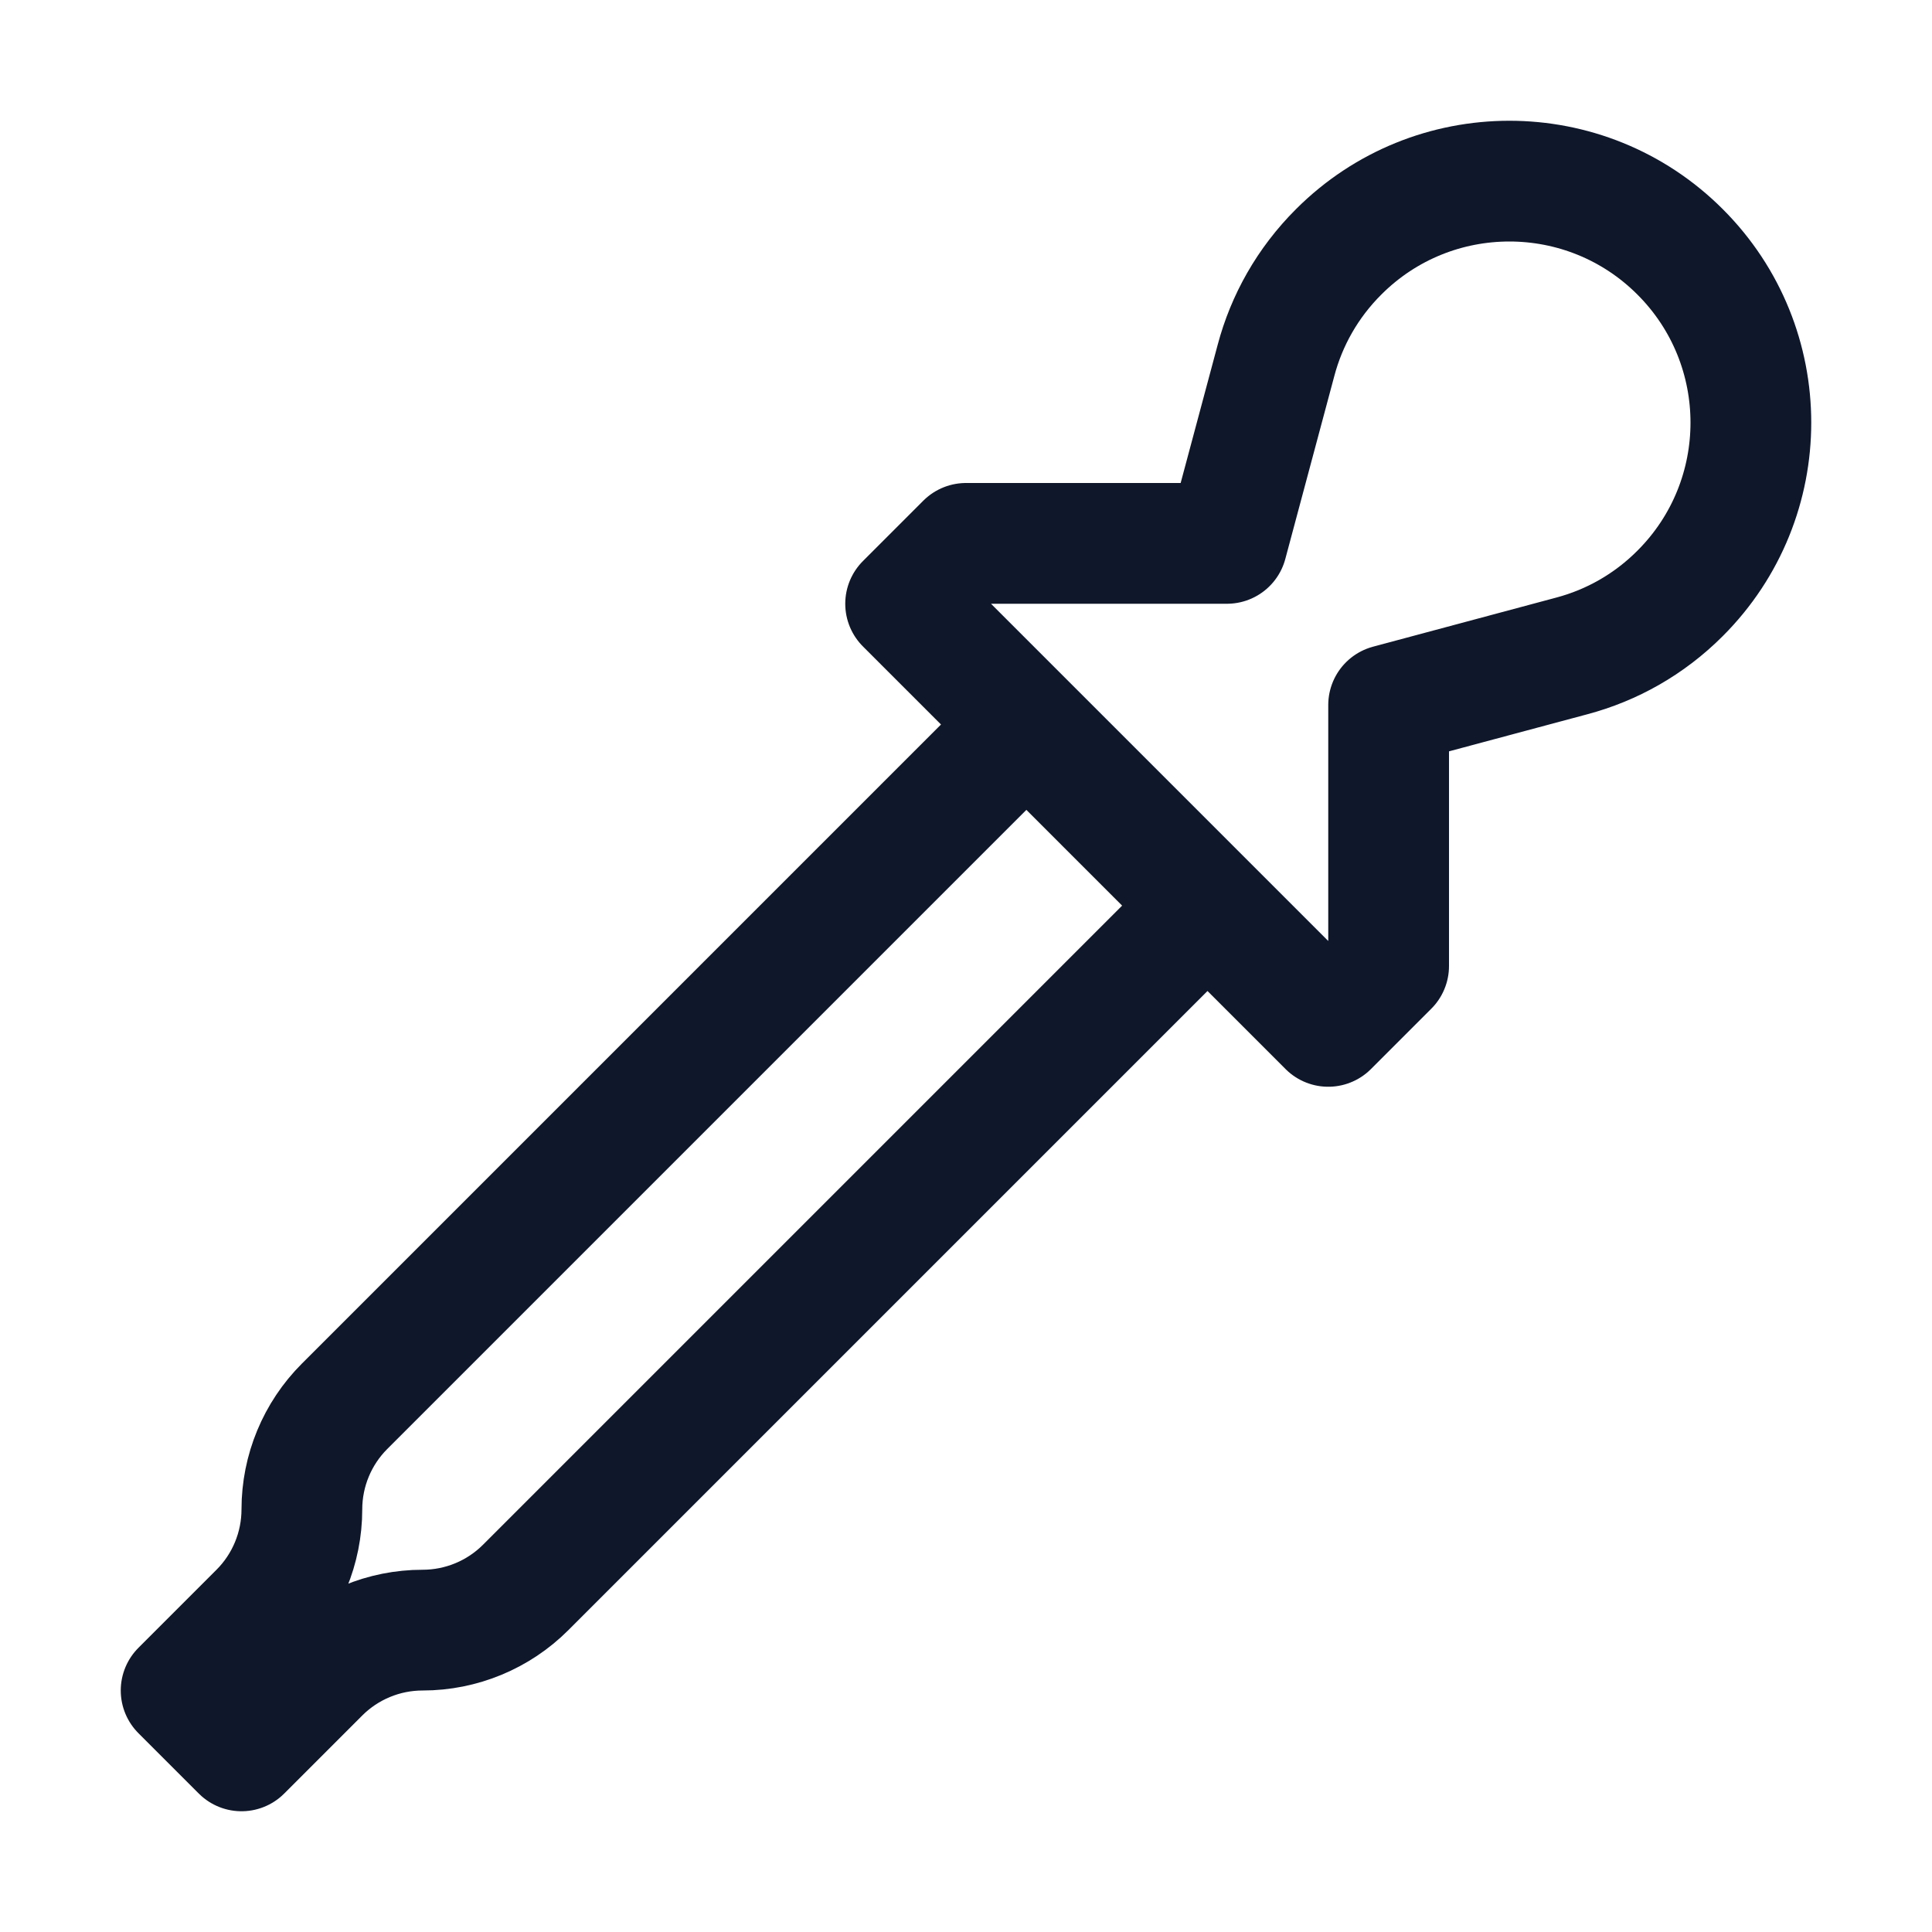
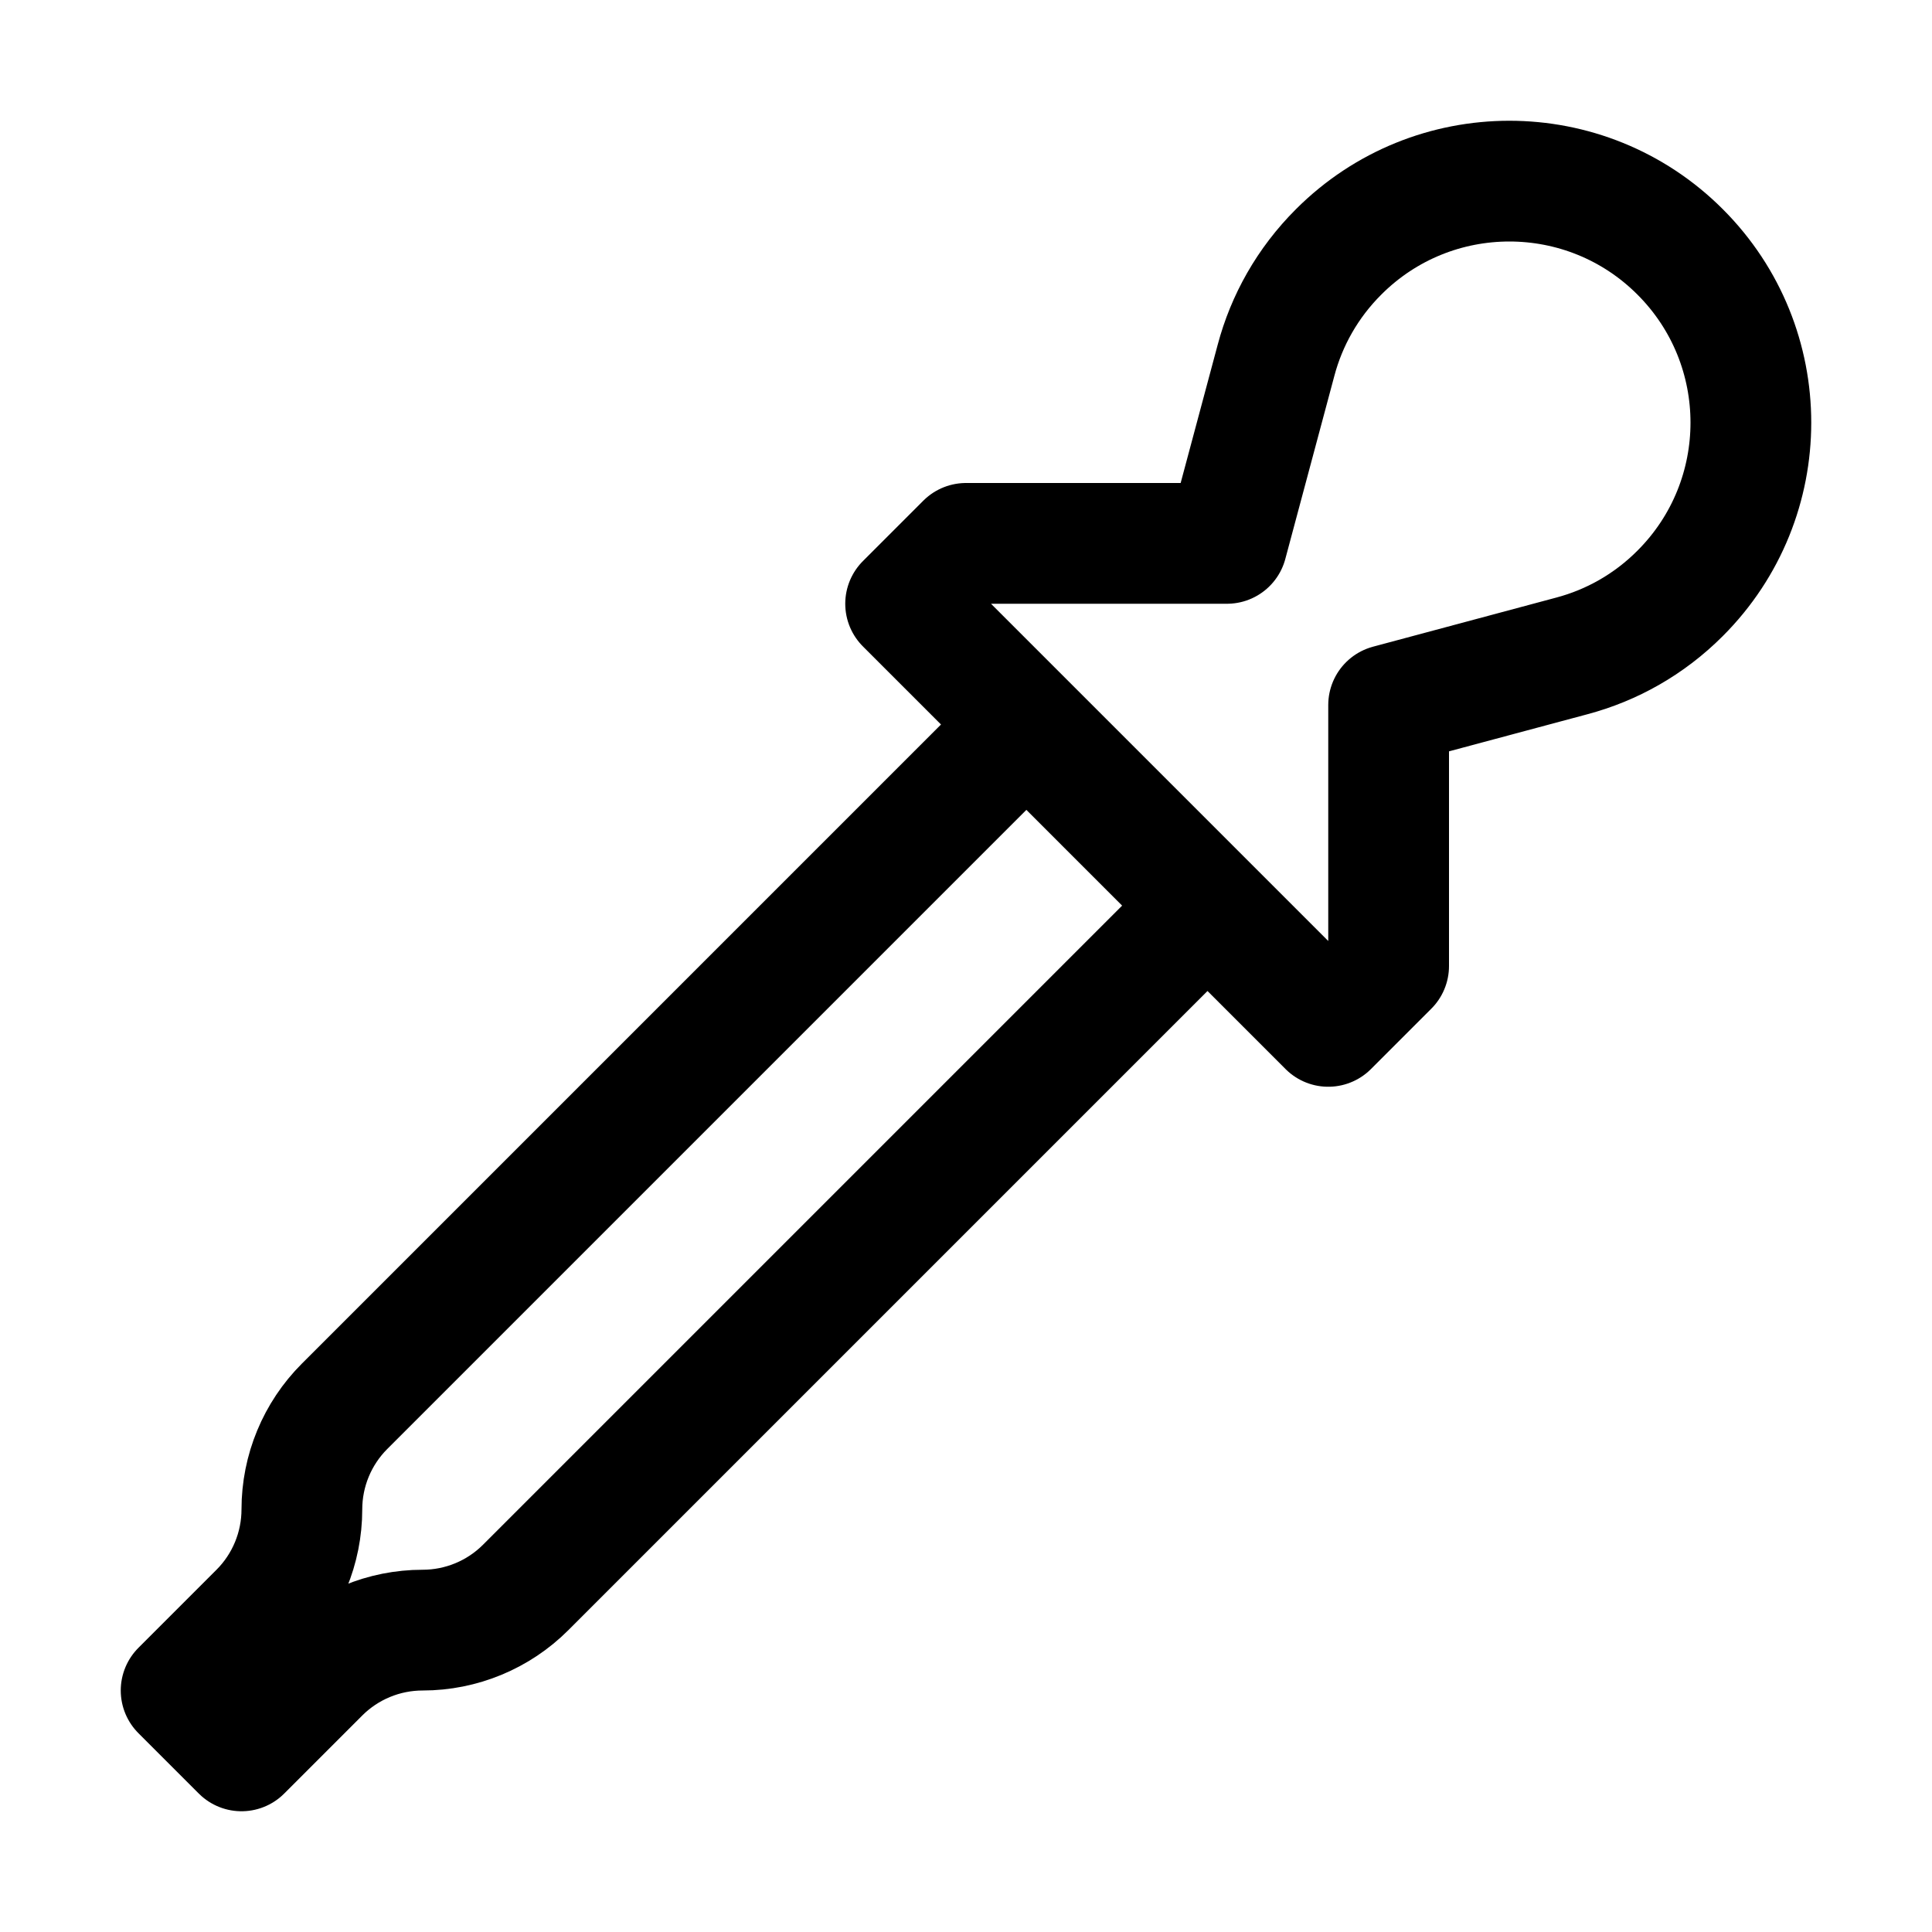
<svg xmlns="http://www.w3.org/2000/svg" width="24" height="24" viewBox="0 0 24 24" fill="none">
-   <path d="M15 11.25L16.5 12.75L17.25 12V8.758L19.526 8.148C20.019 8.017 20.485 7.758 20.871 7.371C22.043 6.2 22.043 4.3 20.871 3.129C19.7 1.957 17.8 1.957 16.629 3.129C16.242 3.515 15.983 3.981 15.852 4.473L15.242 6.75H12L11.25 7.5L12.75 9M15 11.25L6.53 19.72C6.191 20.059 5.73 20.25 5.25 20.25C4.77 20.25 4.309 20.441 3.97 20.78L3 21.75L2.25 21L3.22 20.03C3.559 19.691 3.75 19.23 3.75 18.75C3.75 18.27 3.941 17.809 4.28 17.47L12.75 9M15 11.25L12.75 9" stroke="#0F172A" stroke-width="1.5" stroke-linecap="round" stroke-linejoin="round" />
+   <path d="M15 11.25L16.5 12.75L17.25 12V8.758L19.526 8.148C20.019 8.017 20.485 7.758 20.871 7.371C22.043 6.2 22.043 4.3 20.871 3.129C19.7 1.957 17.8 1.957 16.629 3.129C16.242 3.515 15.983 3.981 15.852 4.473L15.242 6.75H12L11.25 7.5L12.75 9M15 11.25L6.53 19.72C6.191 20.059 5.73 20.25 5.25 20.25C4.77 20.25 4.309 20.441 3.97 20.78L3 21.75L2.25 21L3.22 20.03C3.559 19.691 3.75 19.23 3.75 18.75C3.75 18.27 3.941 17.809 4.28 17.47L12.75 9M15 11.25L12.75 9" stroke="currentColor" stroke-width="1.5" stroke-linecap="round" stroke-linejoin="round" />
</svg>
